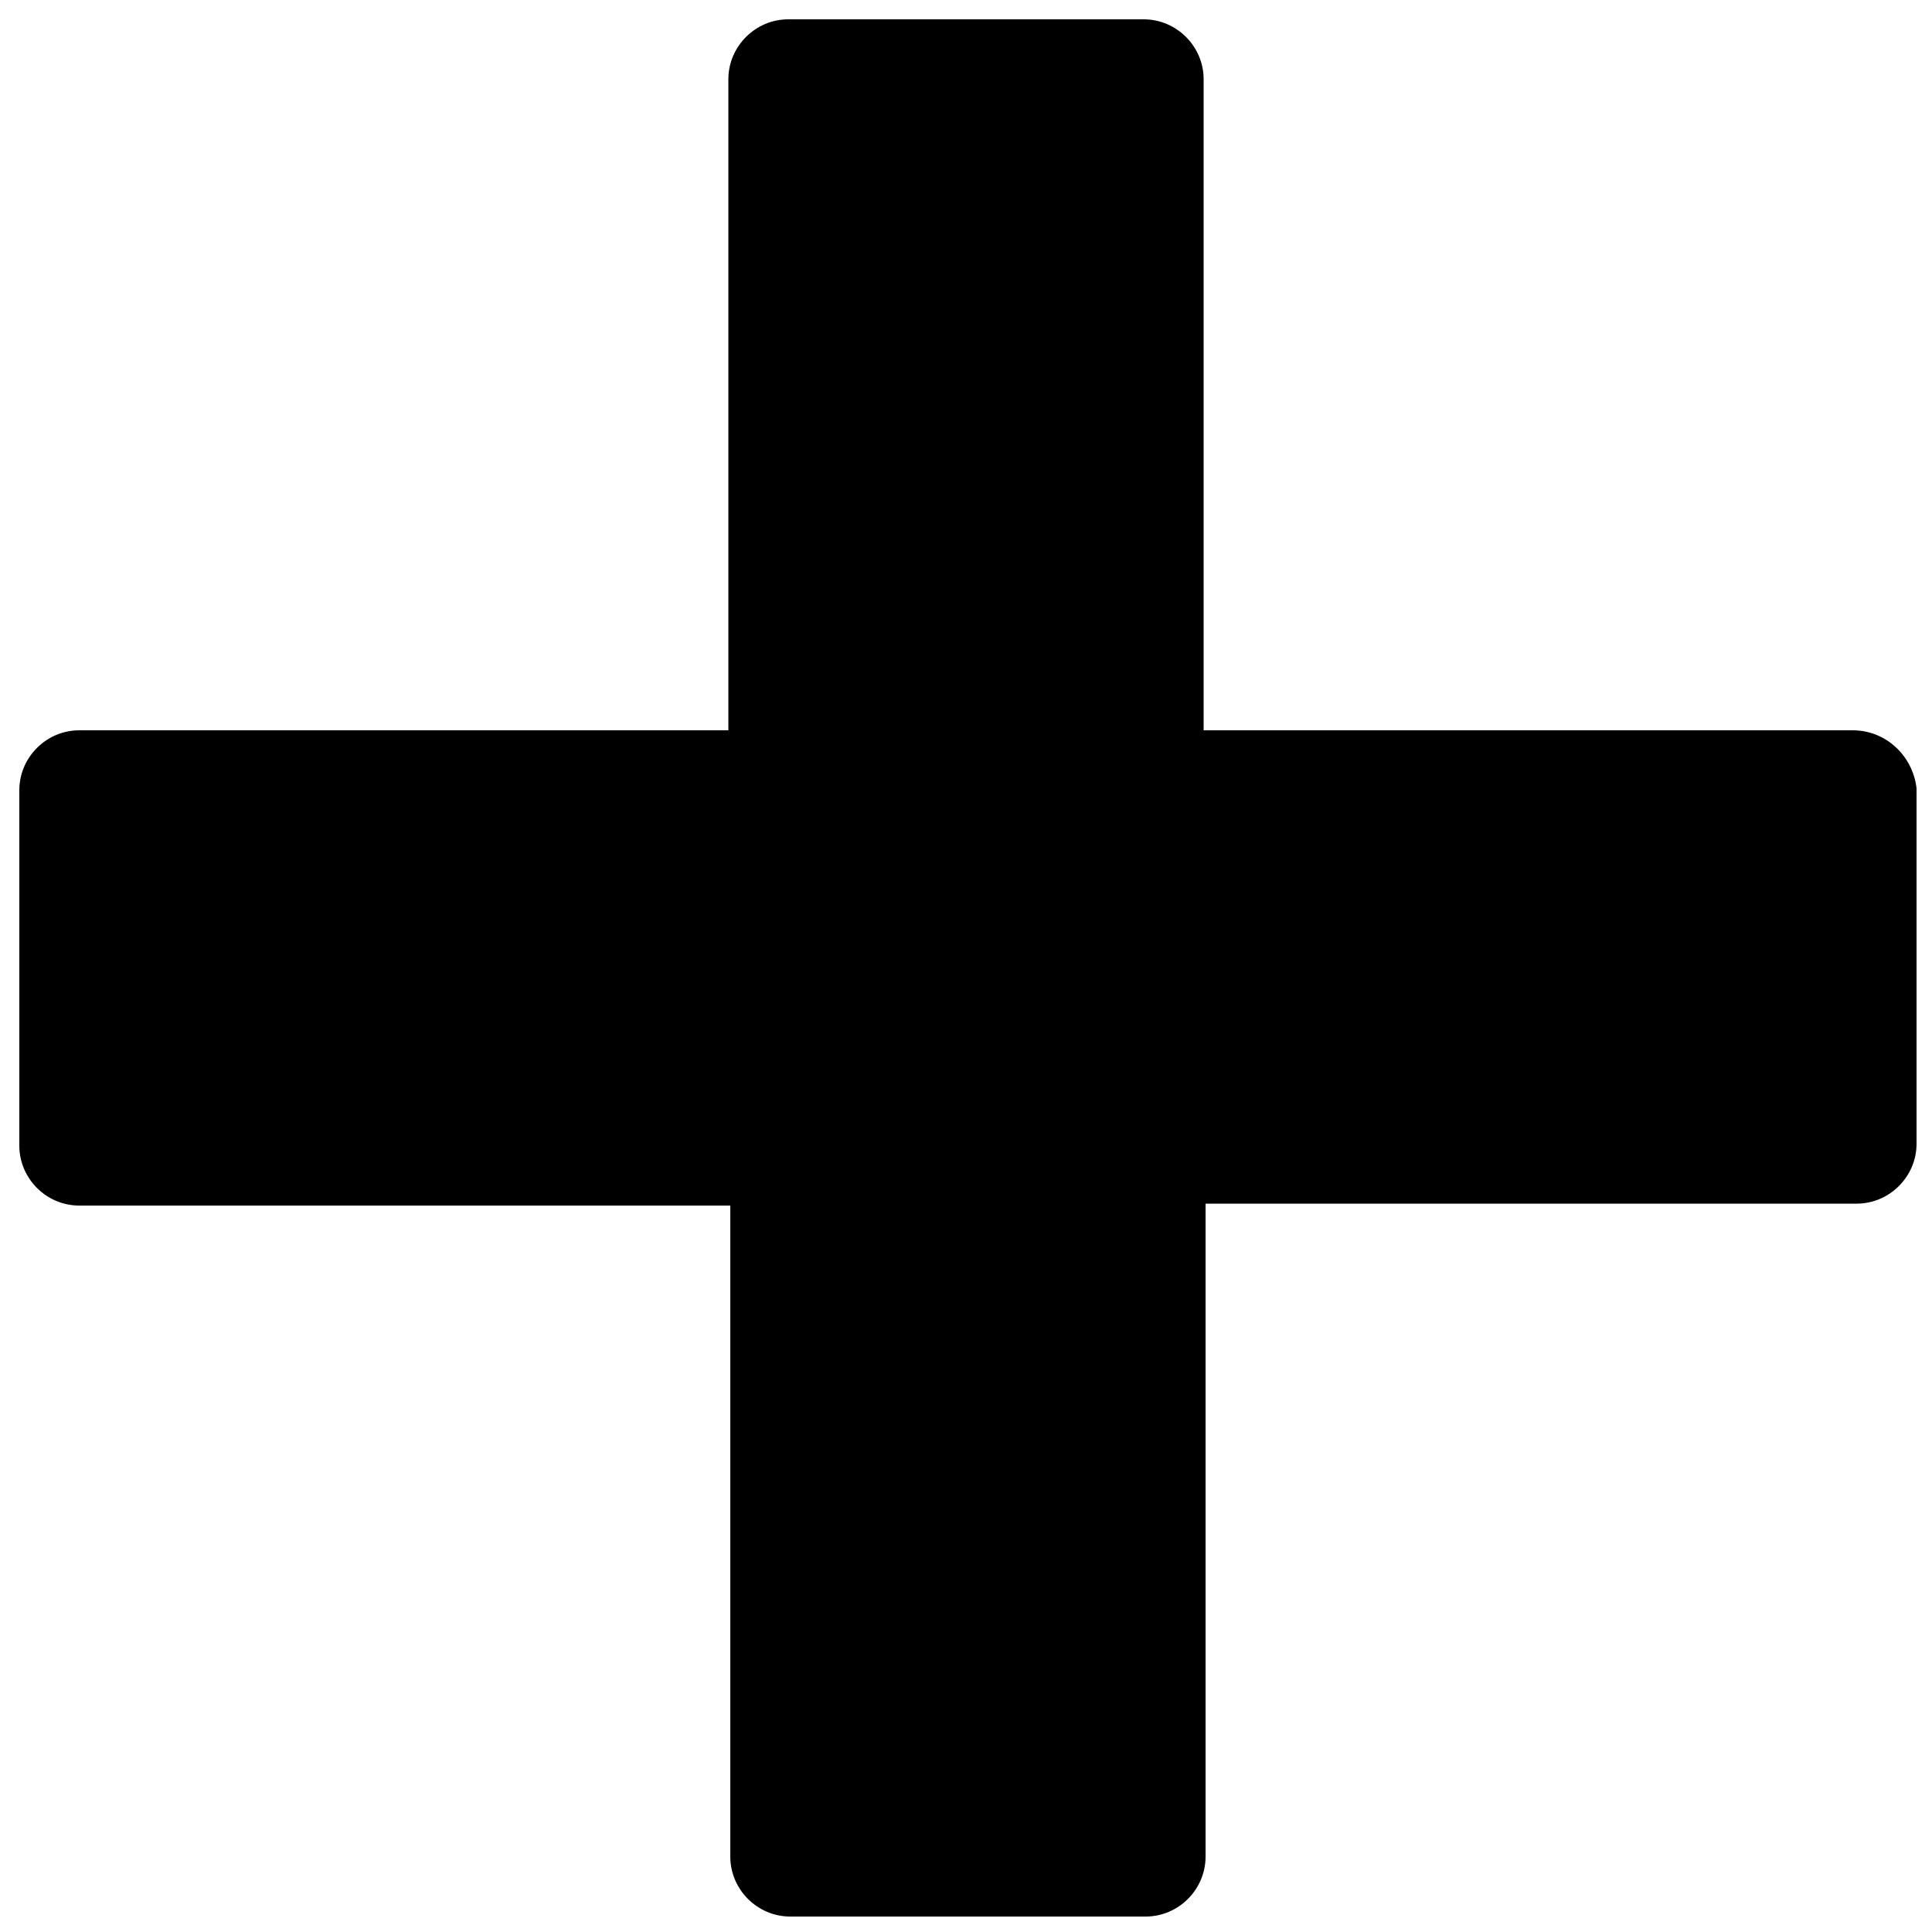
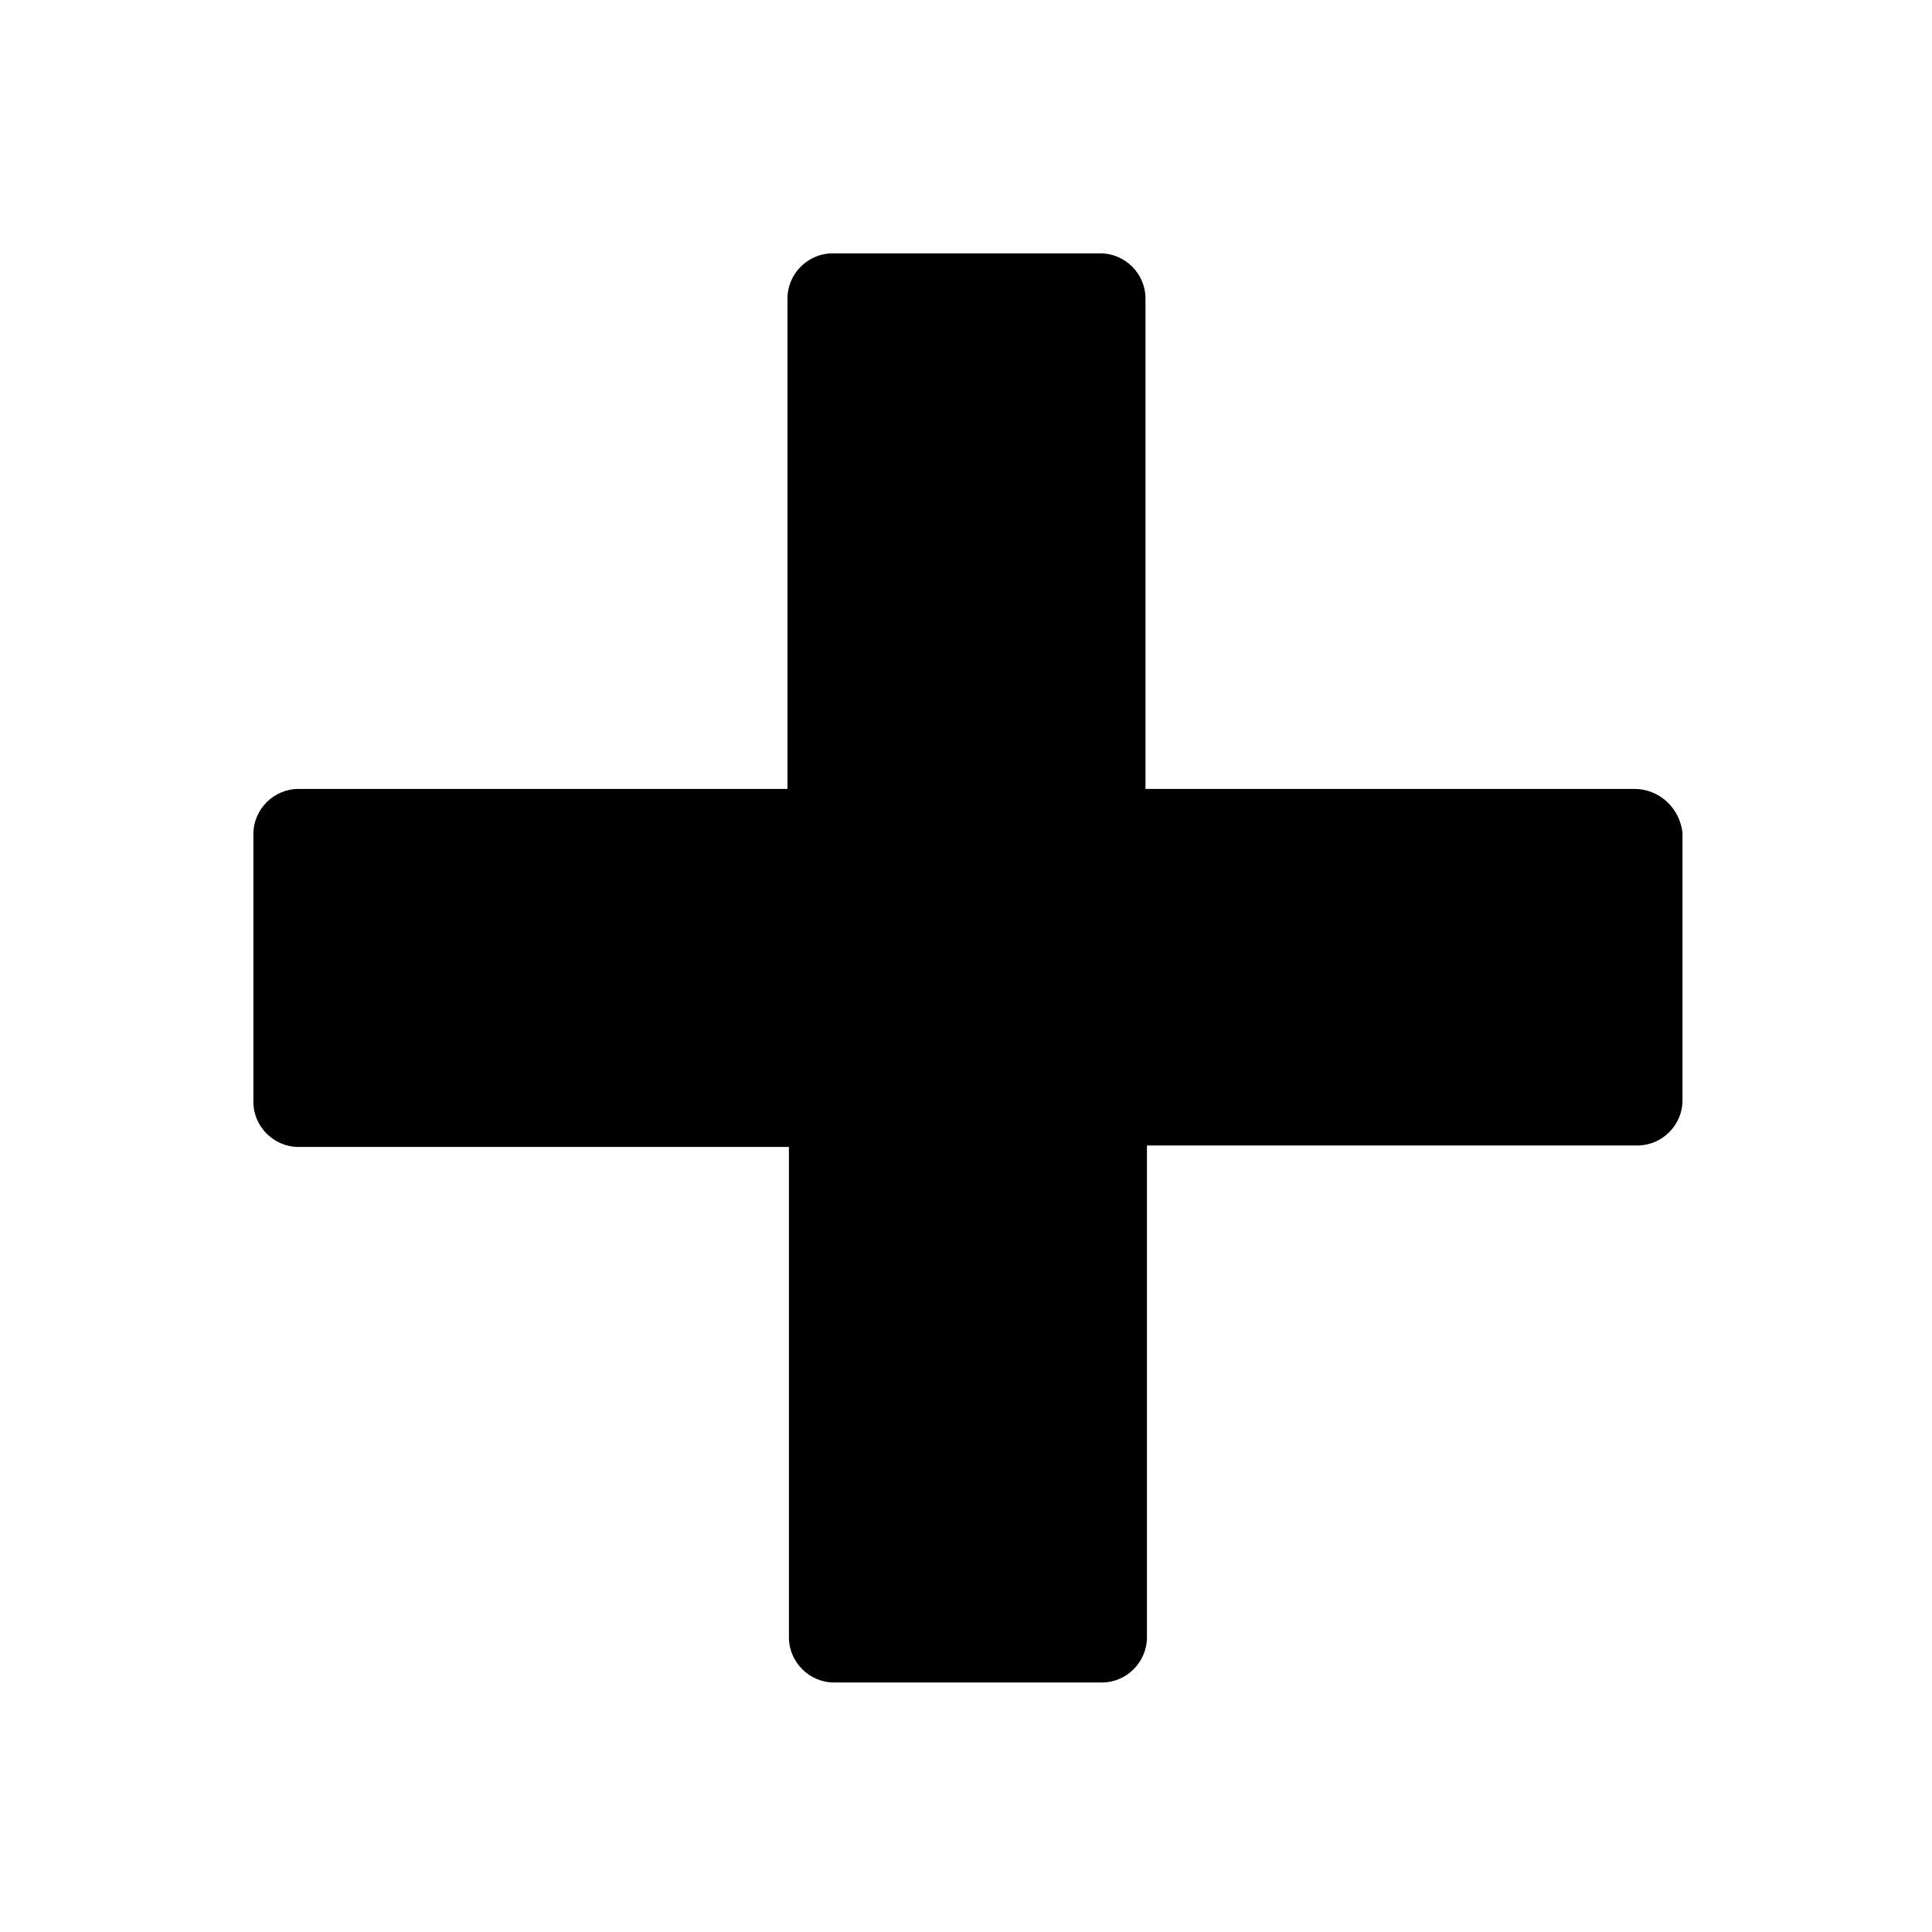
- <svg xmlns="http://www.w3.org/2000/svg" width="1200pt" height="1200pt" version="1.1" viewBox="0 0 1200 1200">
-   <path d="m1150.8 453.6h-403.2v-404.4c0-20.398-16.801-37.199-37.199-37.199h-220.8c-20.398 0-37.199 16.801-37.199 37.199v404.4l-403.2 0.004c-20.398 0-37.199 16.801-37.199 37.199v220.8c0 20.398 16.801 37.199 37.199 37.199h404.4v404.4c0 20.398 16.801 37.199 37.199 37.199h220.8c20.398 0 37.199-16.801 37.199-37.199l0.004-405.6h404.4c20.398 0 37.199-16.801 37.199-37.199v-220.8c-2.398-20.402-19.199-36-39.598-36z" />
+ <svg xmlns="http://www.w3.org/2000/svg" width="1200pt" height="1200pt" version="1.1" viewBox="0 0 1200 1200" id="svg603">
+   <defs id="defs607" />
+   <path d="M 1015.196,490.018 H 711.479 V 185.397 c 0,-15.365 -12.656,-28.021 -28.021,-28.021 H 517.137 c -15.365,0 -28.021,12.656 -28.021,28.021 v 304.621 l -303.717,0.003 c -15.365,0 -28.021,12.656 -28.021,28.021 V 684.363 c 0,15.365 12.656,28.021 28.021,28.021 h 304.621 v 304.621 c 0,15.365 12.656,28.021 28.021,28.021 h 166.321 c 15.365,0 28.021,-12.655 28.021,-28.021 l 0.003,-305.525 h 304.621 c 15.365,0 28.021,-12.656 28.021,-28.021 V 517.138 c -1.807,-15.368 -14.462,-27.118 -29.828,-27.118 z" id="path601" style="stroke-width:0.753" />
</svg>
